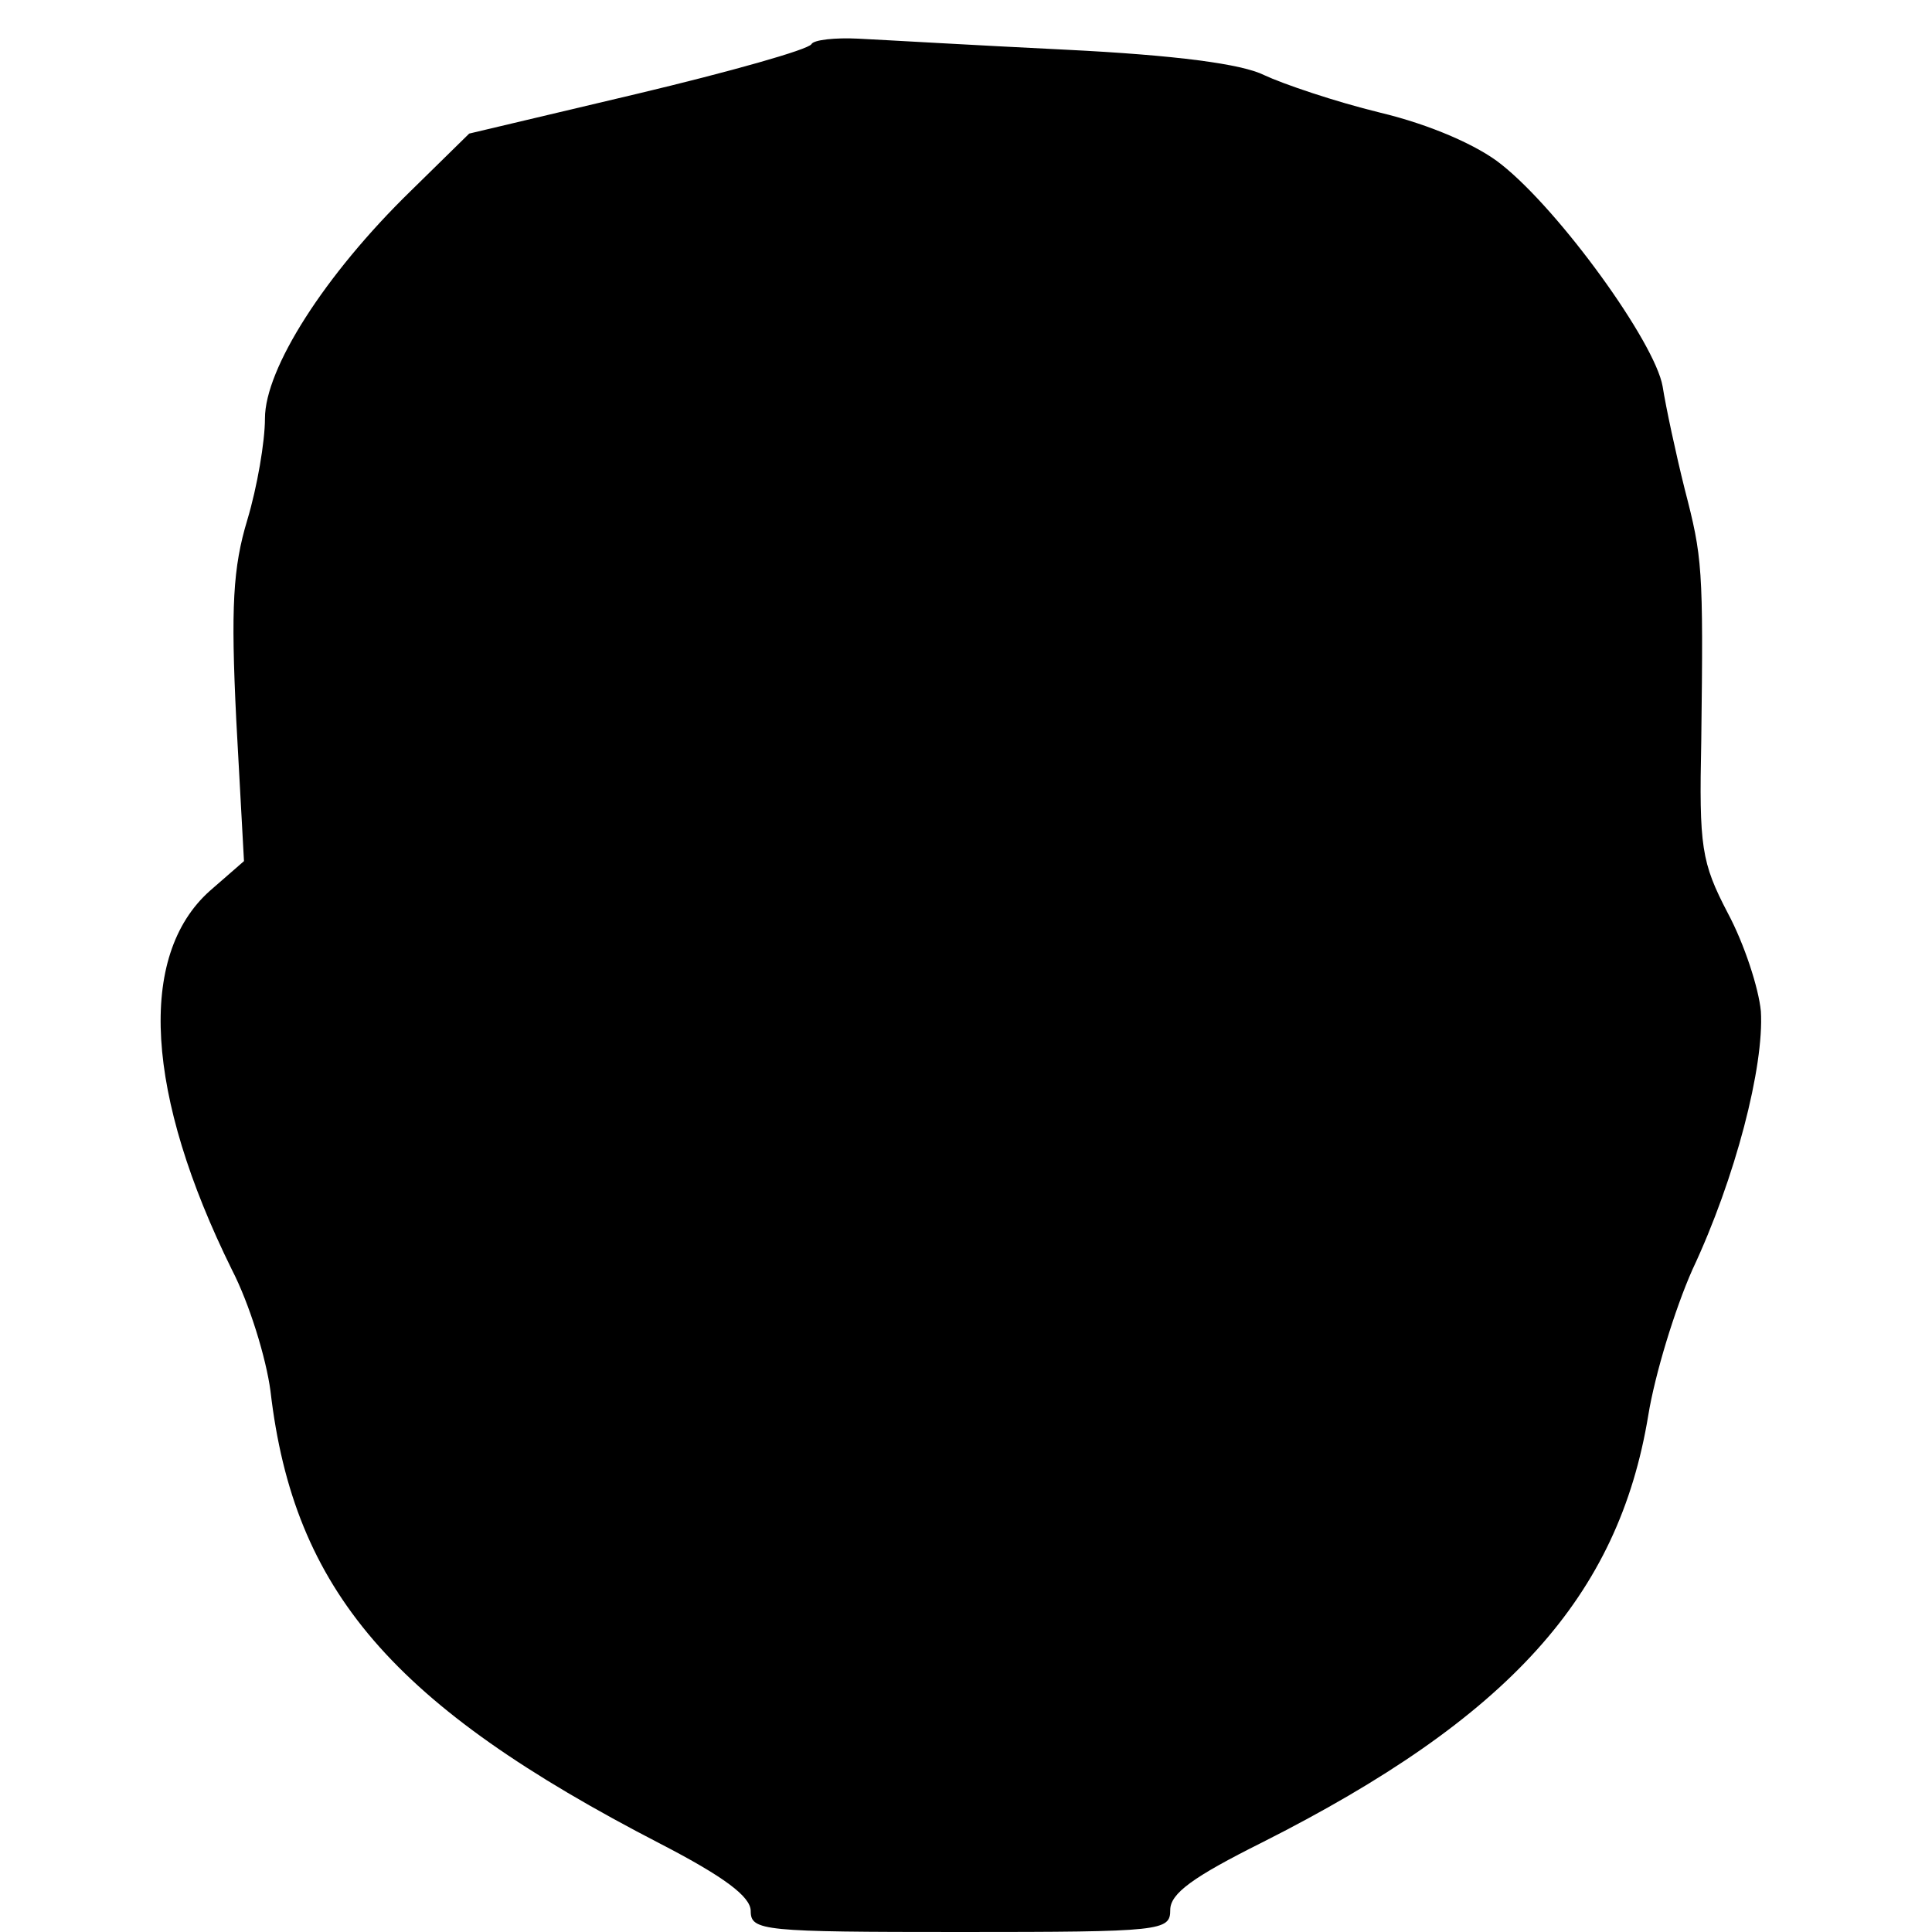
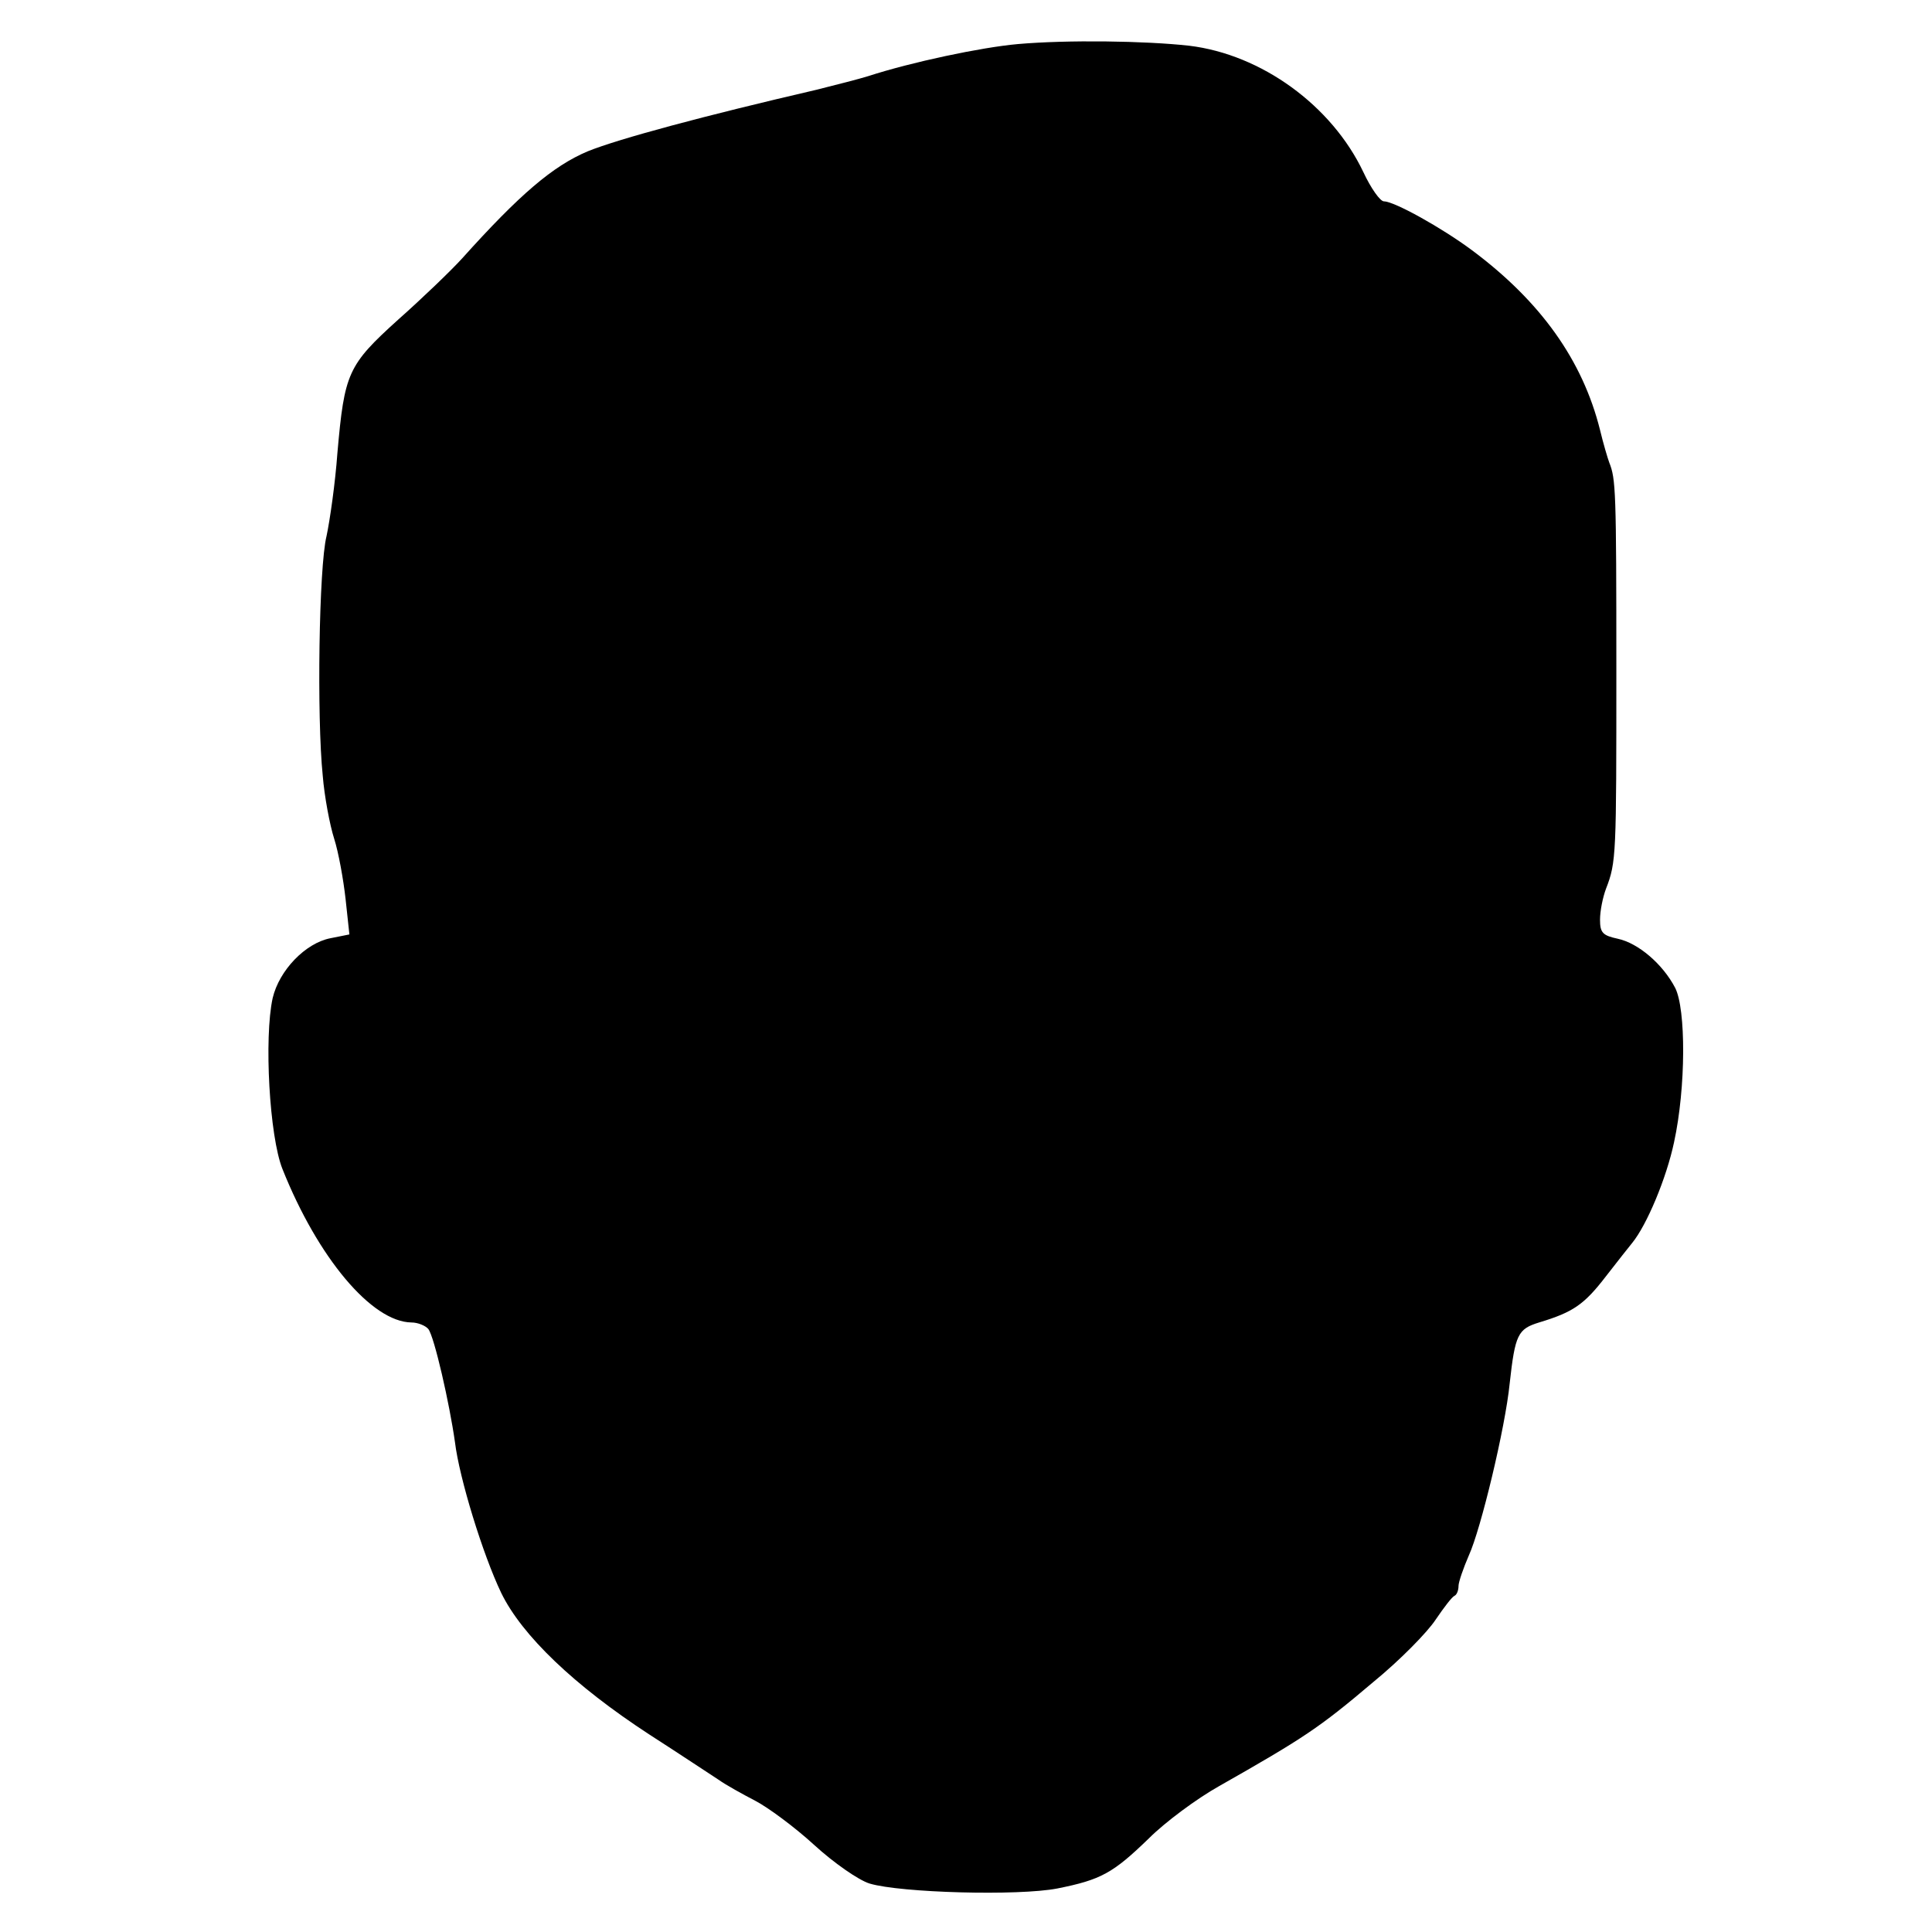
- <svg xmlns="http://www.w3.org/2000/svg" version="1.0" width="175pt" height="175pt" viewBox="0 0 175 175" preserveAspectRatio="xMidYMid meet">
-   <g transform="translate(0,175) scale(0.1,-0.1)" fill="#000000" stroke="none">
-     <path d="M735 1710 c-3 -5 -74 -25 -158 -45 l-152 -36 -53 -52 c-78 -76 -132 -161 -132 -206 0 -21 -7 -62 -16 -92 -13 -43 -15 -79 -10 -181 l7 -128 -31 -27 c-66 -59 -58 -185 20 -343 16 -31 31 -80 35 -110 21 -181 111 -285 353 -410 58 -30 82 -48 82 -61 0 -18 11 -19 190 -19 183 0 190 1 190 20 0 15 21 30 83 61 224 113 323 223 350 387 6 37 24 96 40 132 39 83 65 184 62 234 -2 21 -15 61 -30 89 -24 46 -26 60 -24 156 2 158 1 166 -15 228 -8 32 -17 74 -20 93 -7 40 -93 159 -146 201 -21 17 -64 36 -110 47 -41 10 -88 26 -105 34 -20 10 -79 18 -180 23 -82 4 -167 9 -188 10 -20 1 -40 -1 -42 -5z" />
+ <svg xmlns="http://www.w3.org/2000/svg" version="1.0" width="355pt" height="355pt" viewBox="0 0 355 355" preserveAspectRatio="xMidYMid meet">
+   <g transform="translate(0,355) scale(0.1,-0.1)" fill="#000000" stroke="none">
+     <path d="M1870 3469 c-67 -6 -195 -33 -275 -59 -16 -5 -59 -16 -95 -25 -207 -48 -363 -90 -420 -113 -64 -27 -125 -79 -231 -197 -20 -22 -73 -73 -117 -112 -93 -84 -99 -98 -112 -245 -4 -56 -14 -125 -20 -153 -14 -56 -18 -333 -7 -440 3 -38 13 -91 21 -116 8 -25 17 -75 21 -111 l7 -65 -35 -7 c-46 -9 -94 -59 -106 -110 -16 -73 -6 -254 18 -314 65 -163 164 -281 237 -282 12 0 26 -6 31 -12 11 -14 39 -137 49 -208 8 -66 51 -206 85 -277 38 -78 134 -170 272 -260 56 -36 113 -74 127 -83 14 -10 45 -27 68 -39 23 -12 72 -48 108 -81 36 -33 82 -65 102 -71 57 -17 273 -23 345 -9 80 16 102 28 168 92 30 30 88 73 129 96 155 88 184 107 283 191 49 40 100 92 115 115 15 22 30 42 35 44 4 2 7 10 7 18 0 7 9 33 19 56 22 48 67 235 75 316 10 90 15 100 54 112 63 19 83 33 123 85 21 27 43 55 48 61 27 33 63 119 77 185 22 101 22 245 2 284 -23 44 -68 82 -105 90 -28 6 -33 11 -33 35 0 16 5 41 11 57 19 49 19 61 19 403 0 329 -1 350 -13 380 -3 8 -11 35 -17 60 -32 128 -109 236 -235 330 -55 41 -143 90 -162 90 -7 0 -24 24 -38 54 -58 122 -187 216 -320 232 -81 9 -224 11 -315 3z" />
  </g>
</svg>
